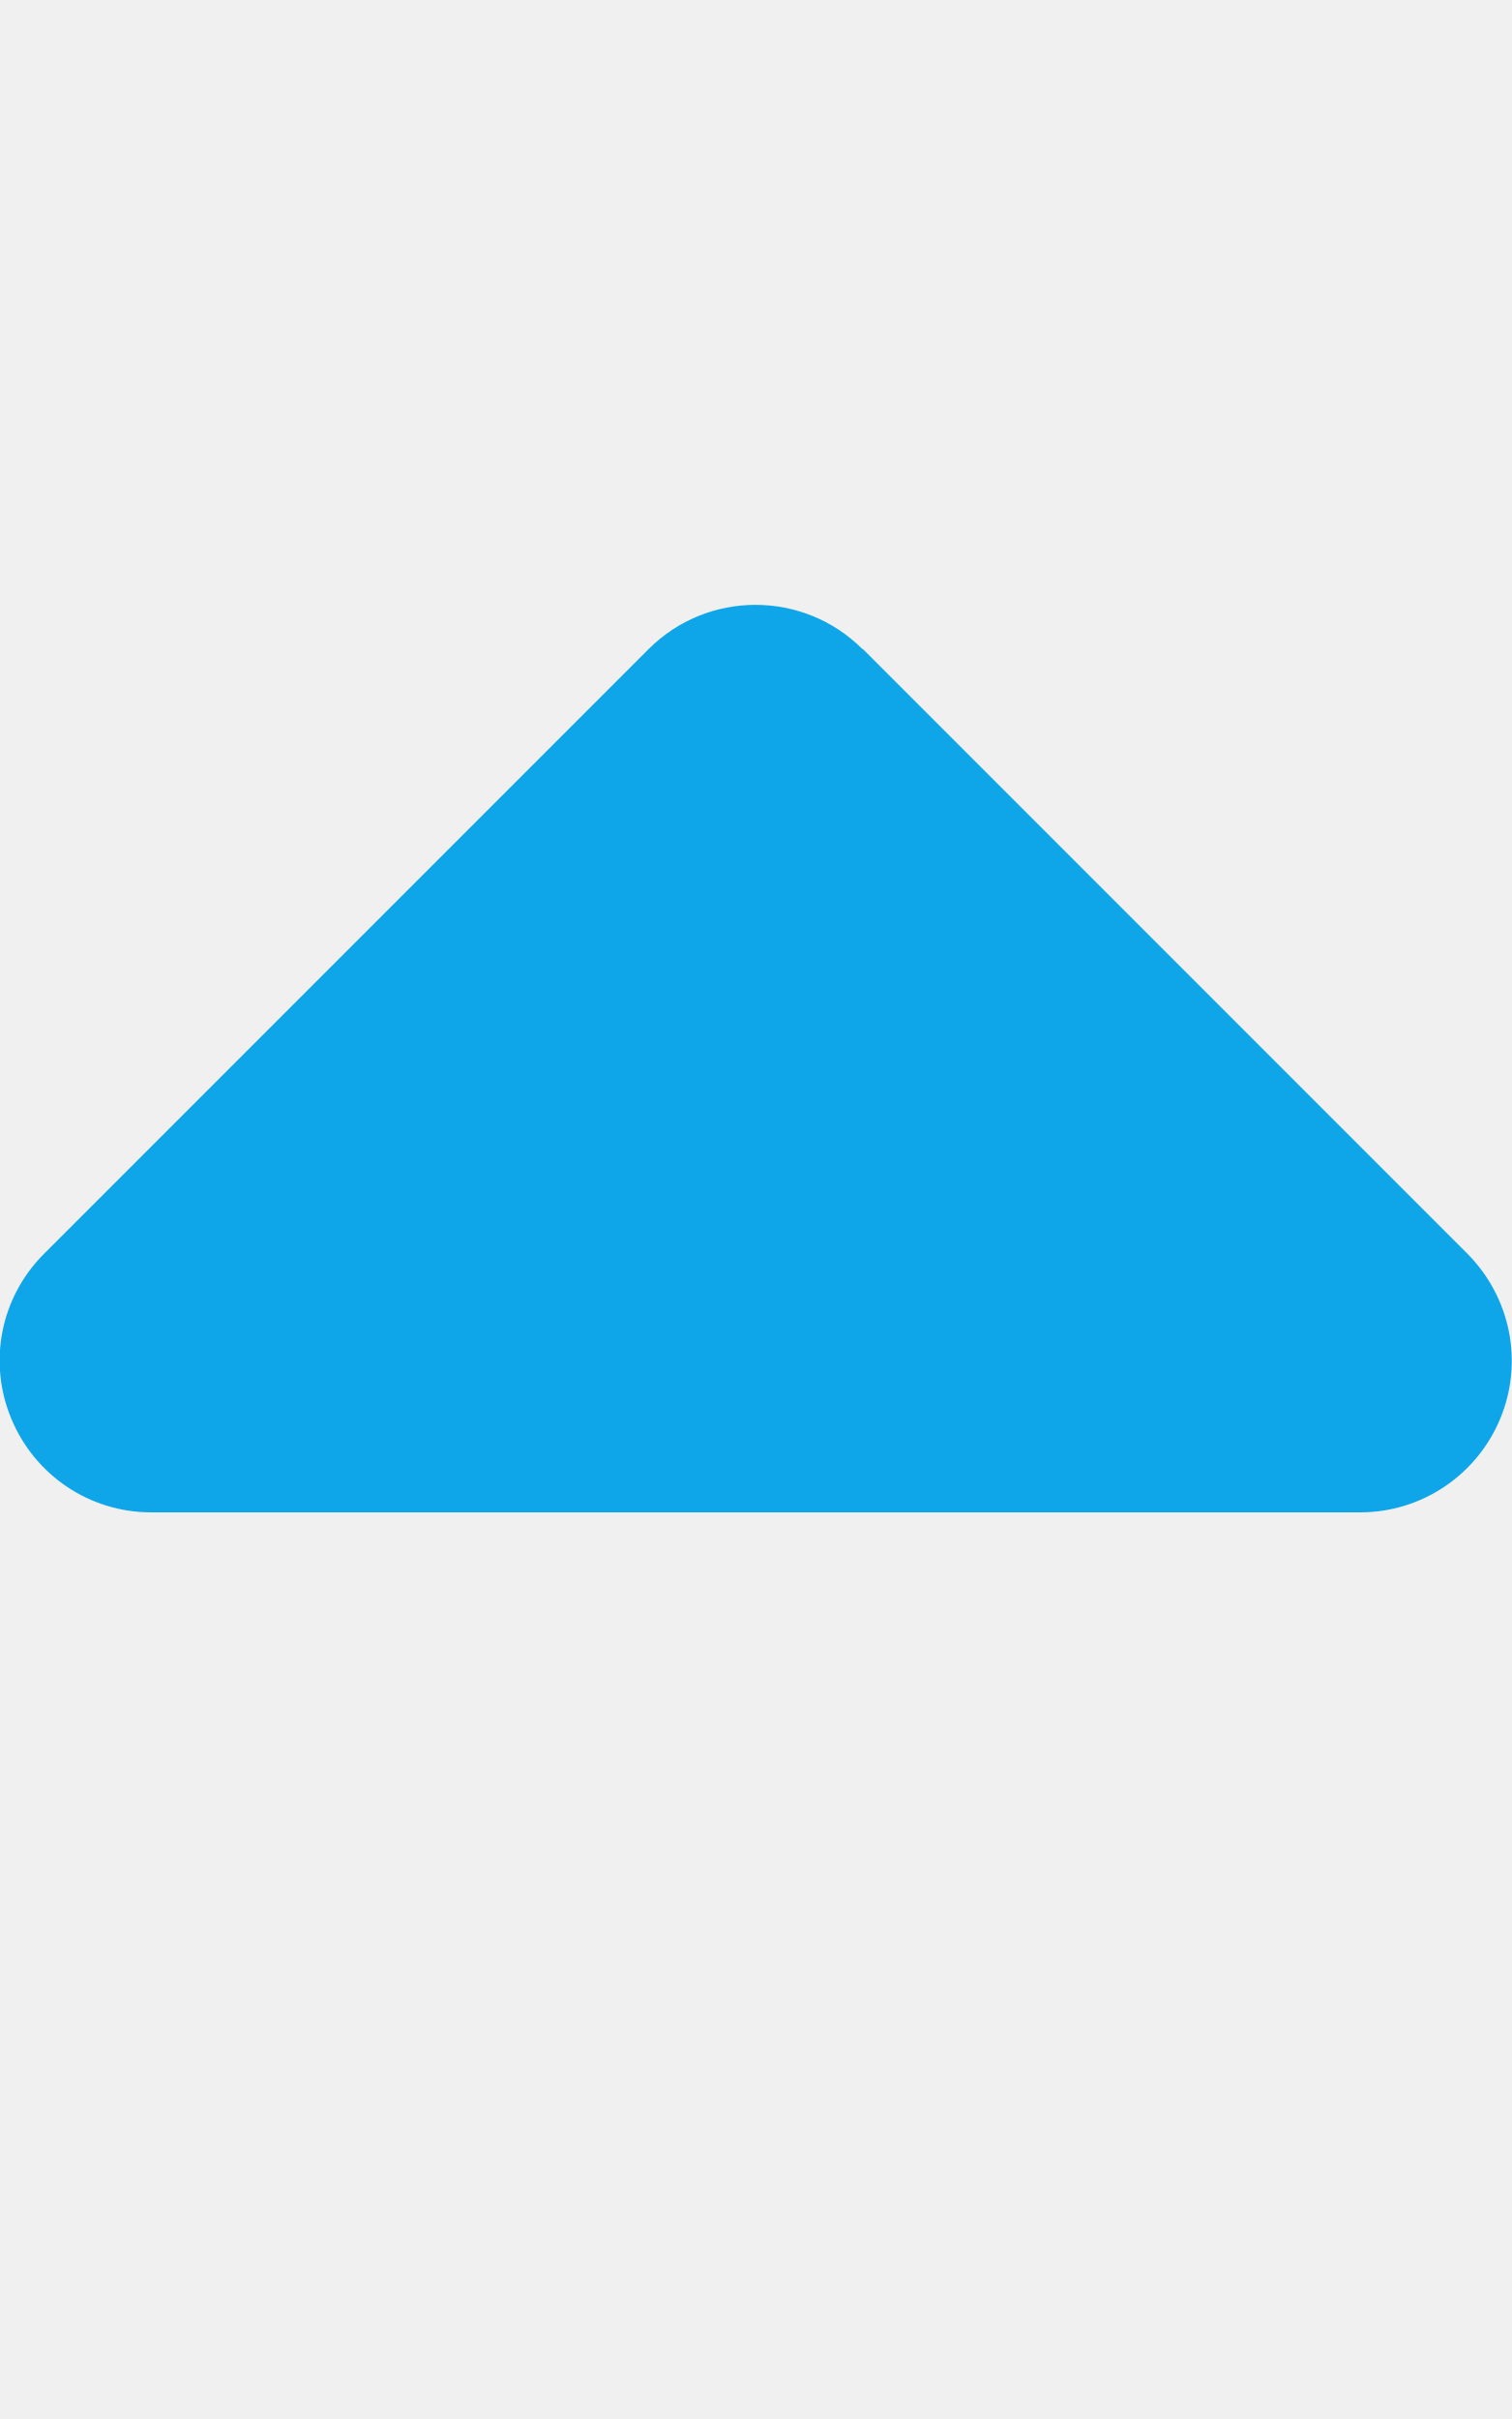
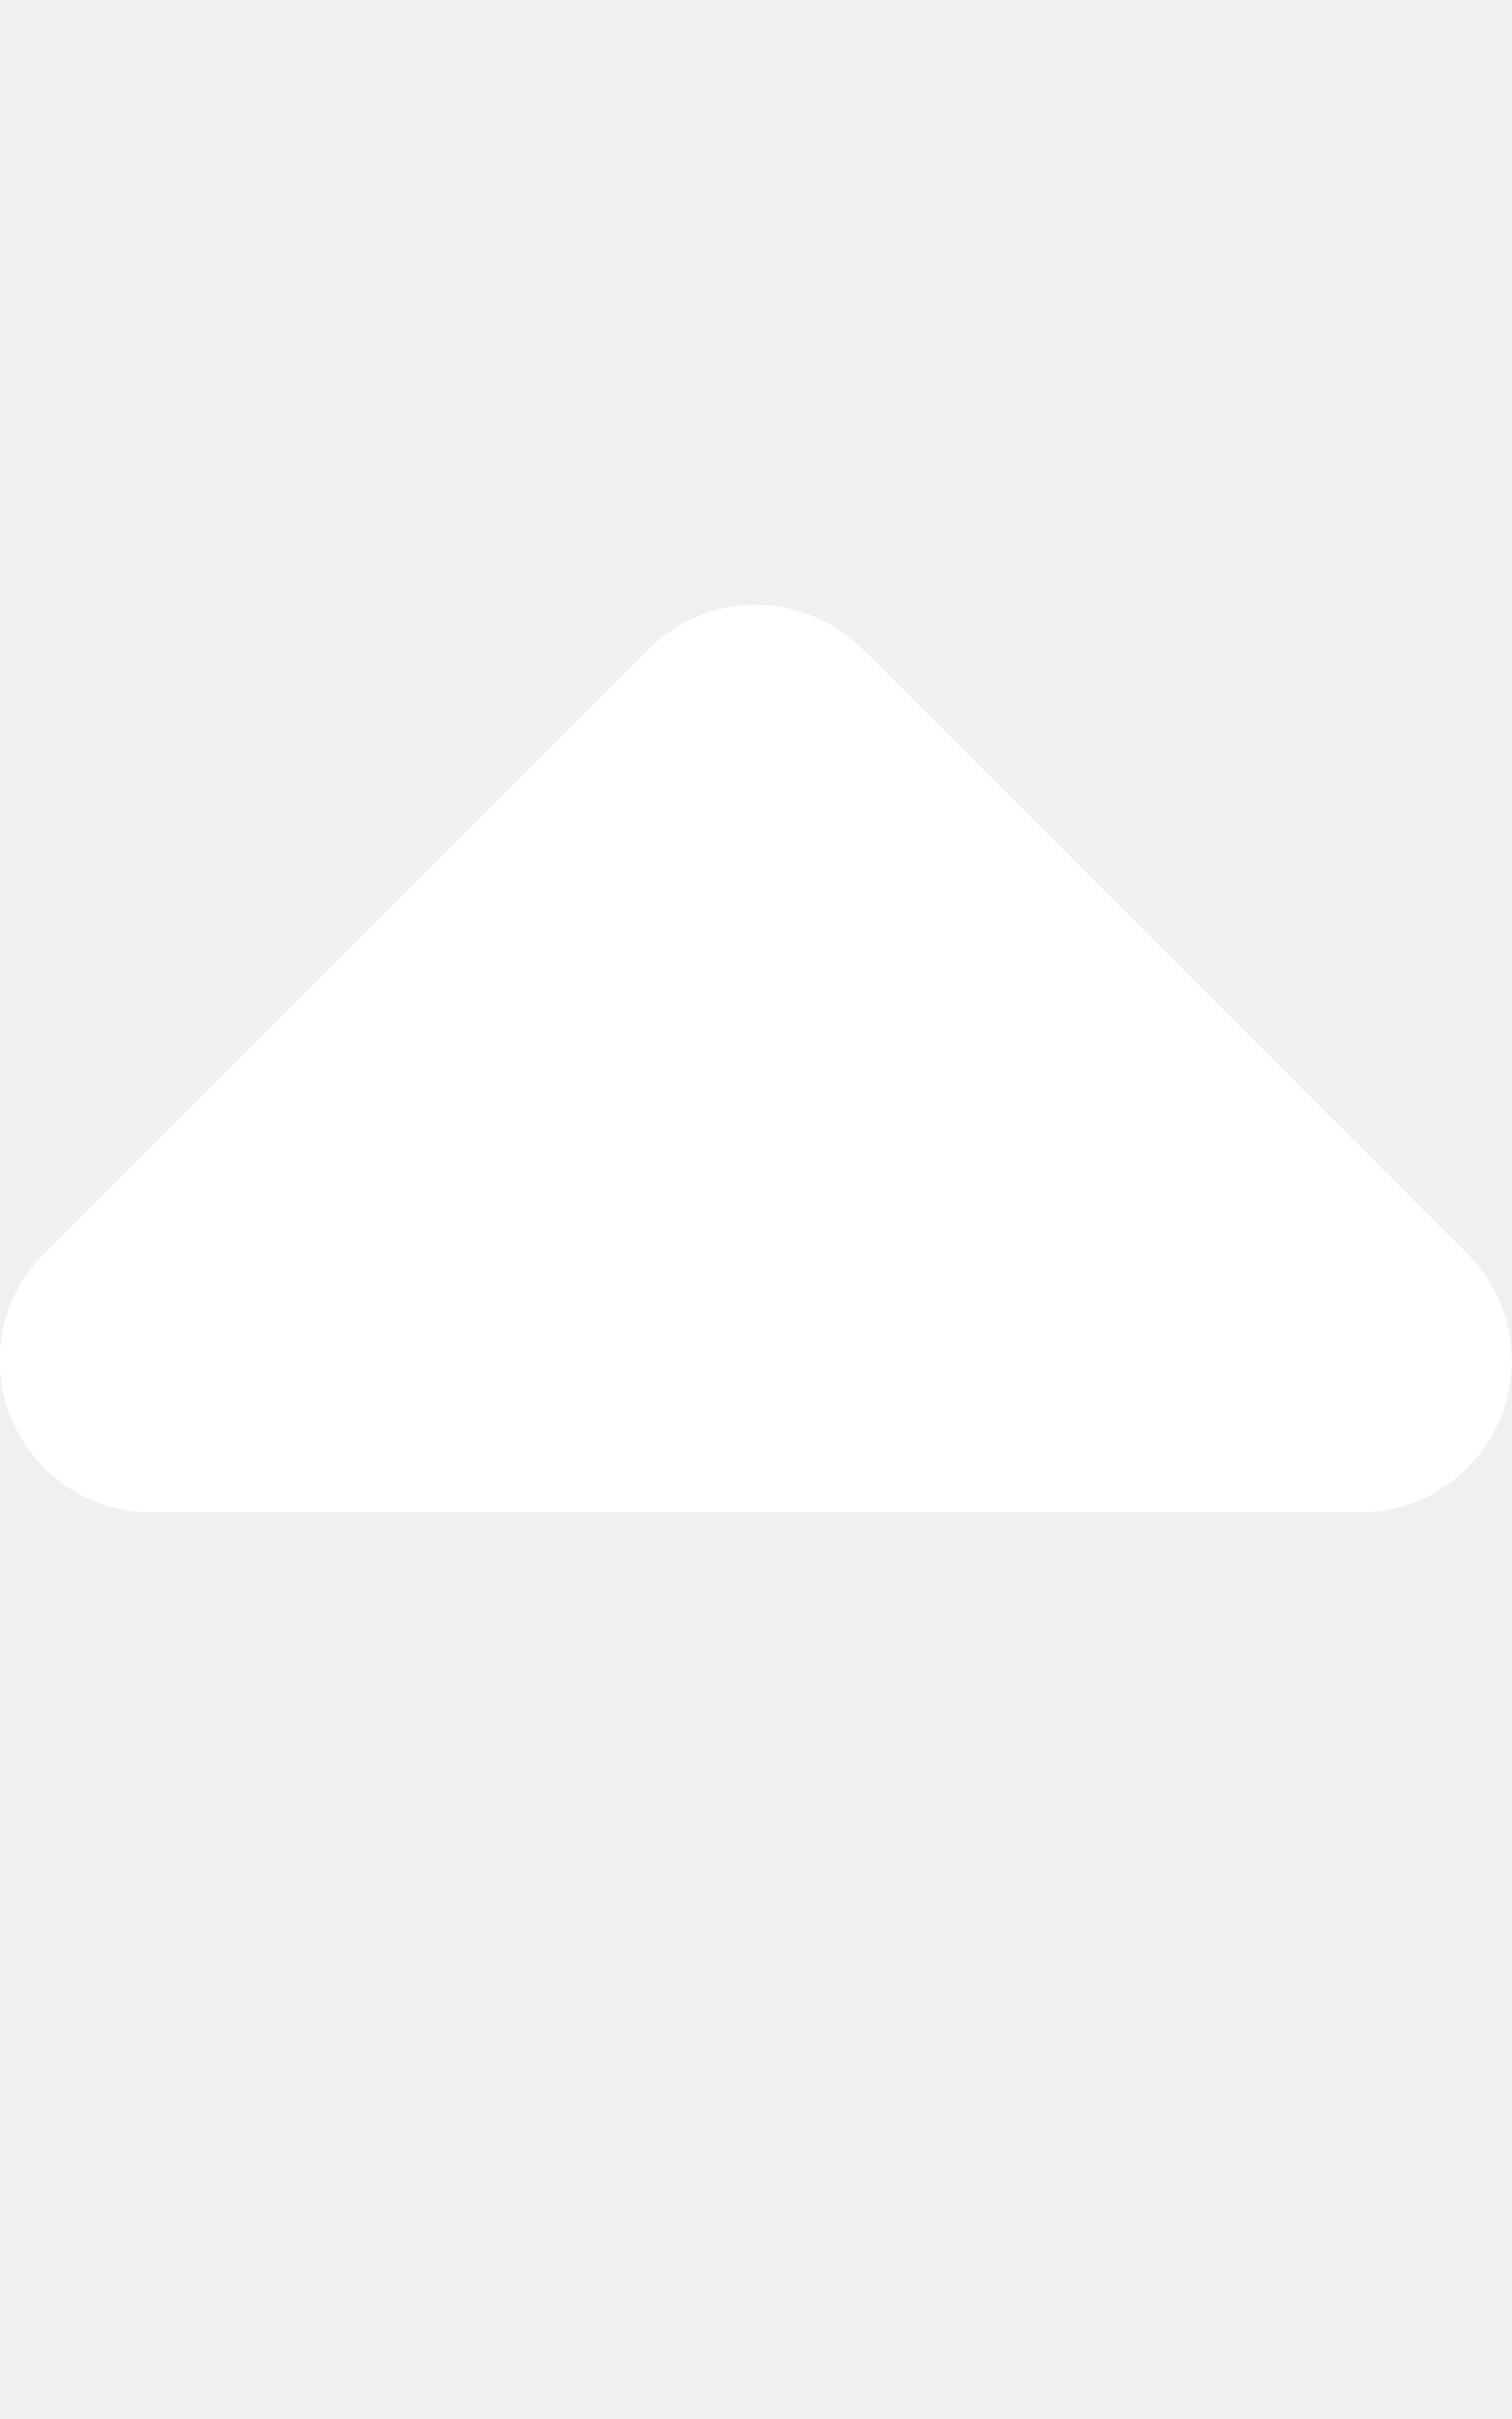
<svg xmlns="http://www.w3.org/2000/svg" viewBox="0 0 320 512">
-   <path fill="#0EA5E9" d="M182.6 137.4c-12.5-12.5-32.8-12.5-45.3 0l-128 128c-9.2 9.2-11.9 22.9-6.9 34.9s16.6 19.8 29.6 19.8H288c12.9 0 24.6-7.8 29.6-19.8s2.2-25.7-6.9-34.9l-128-128z" />
+   <path fill="white" d="M182.6 137.4c-12.5-12.5-32.8-12.5-45.3 0l-128 128c-9.2 9.2-11.9 22.9-6.9 34.9s16.6 19.8 29.6 19.8H288c12.9 0 24.6-7.8 29.6-19.8s2.2-25.7-6.9-34.9l-128-128z" />
</svg>
